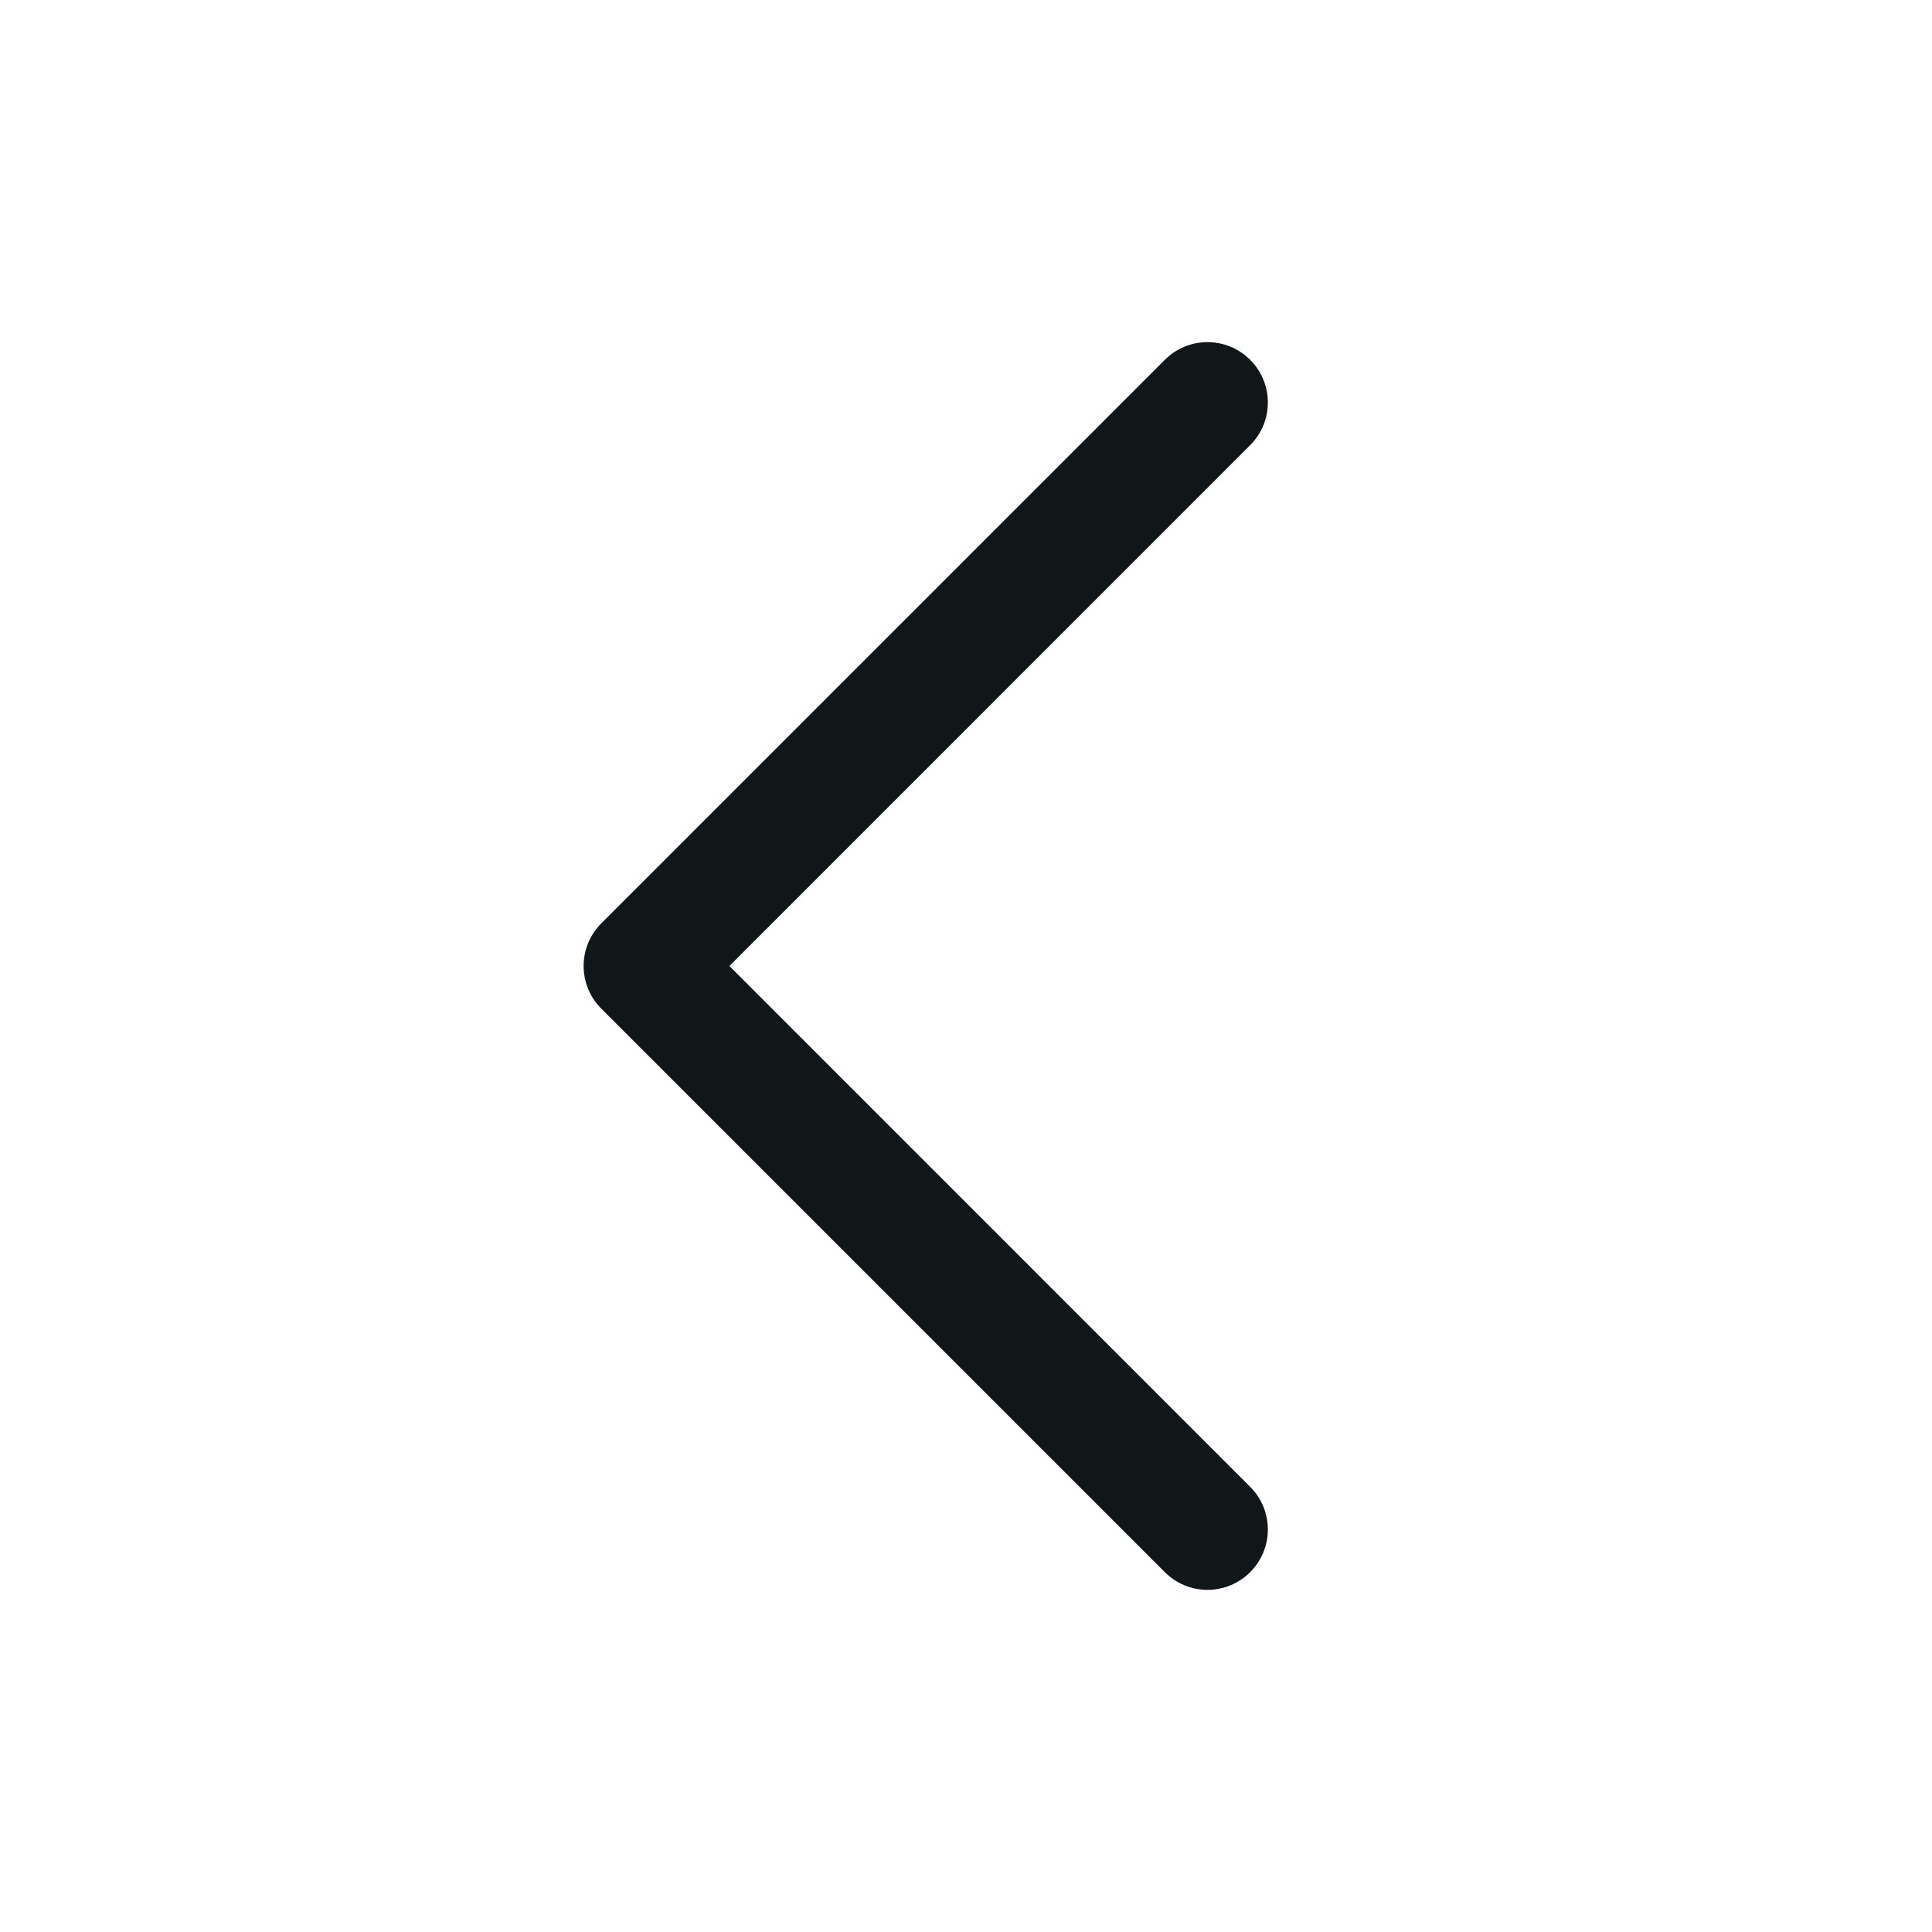
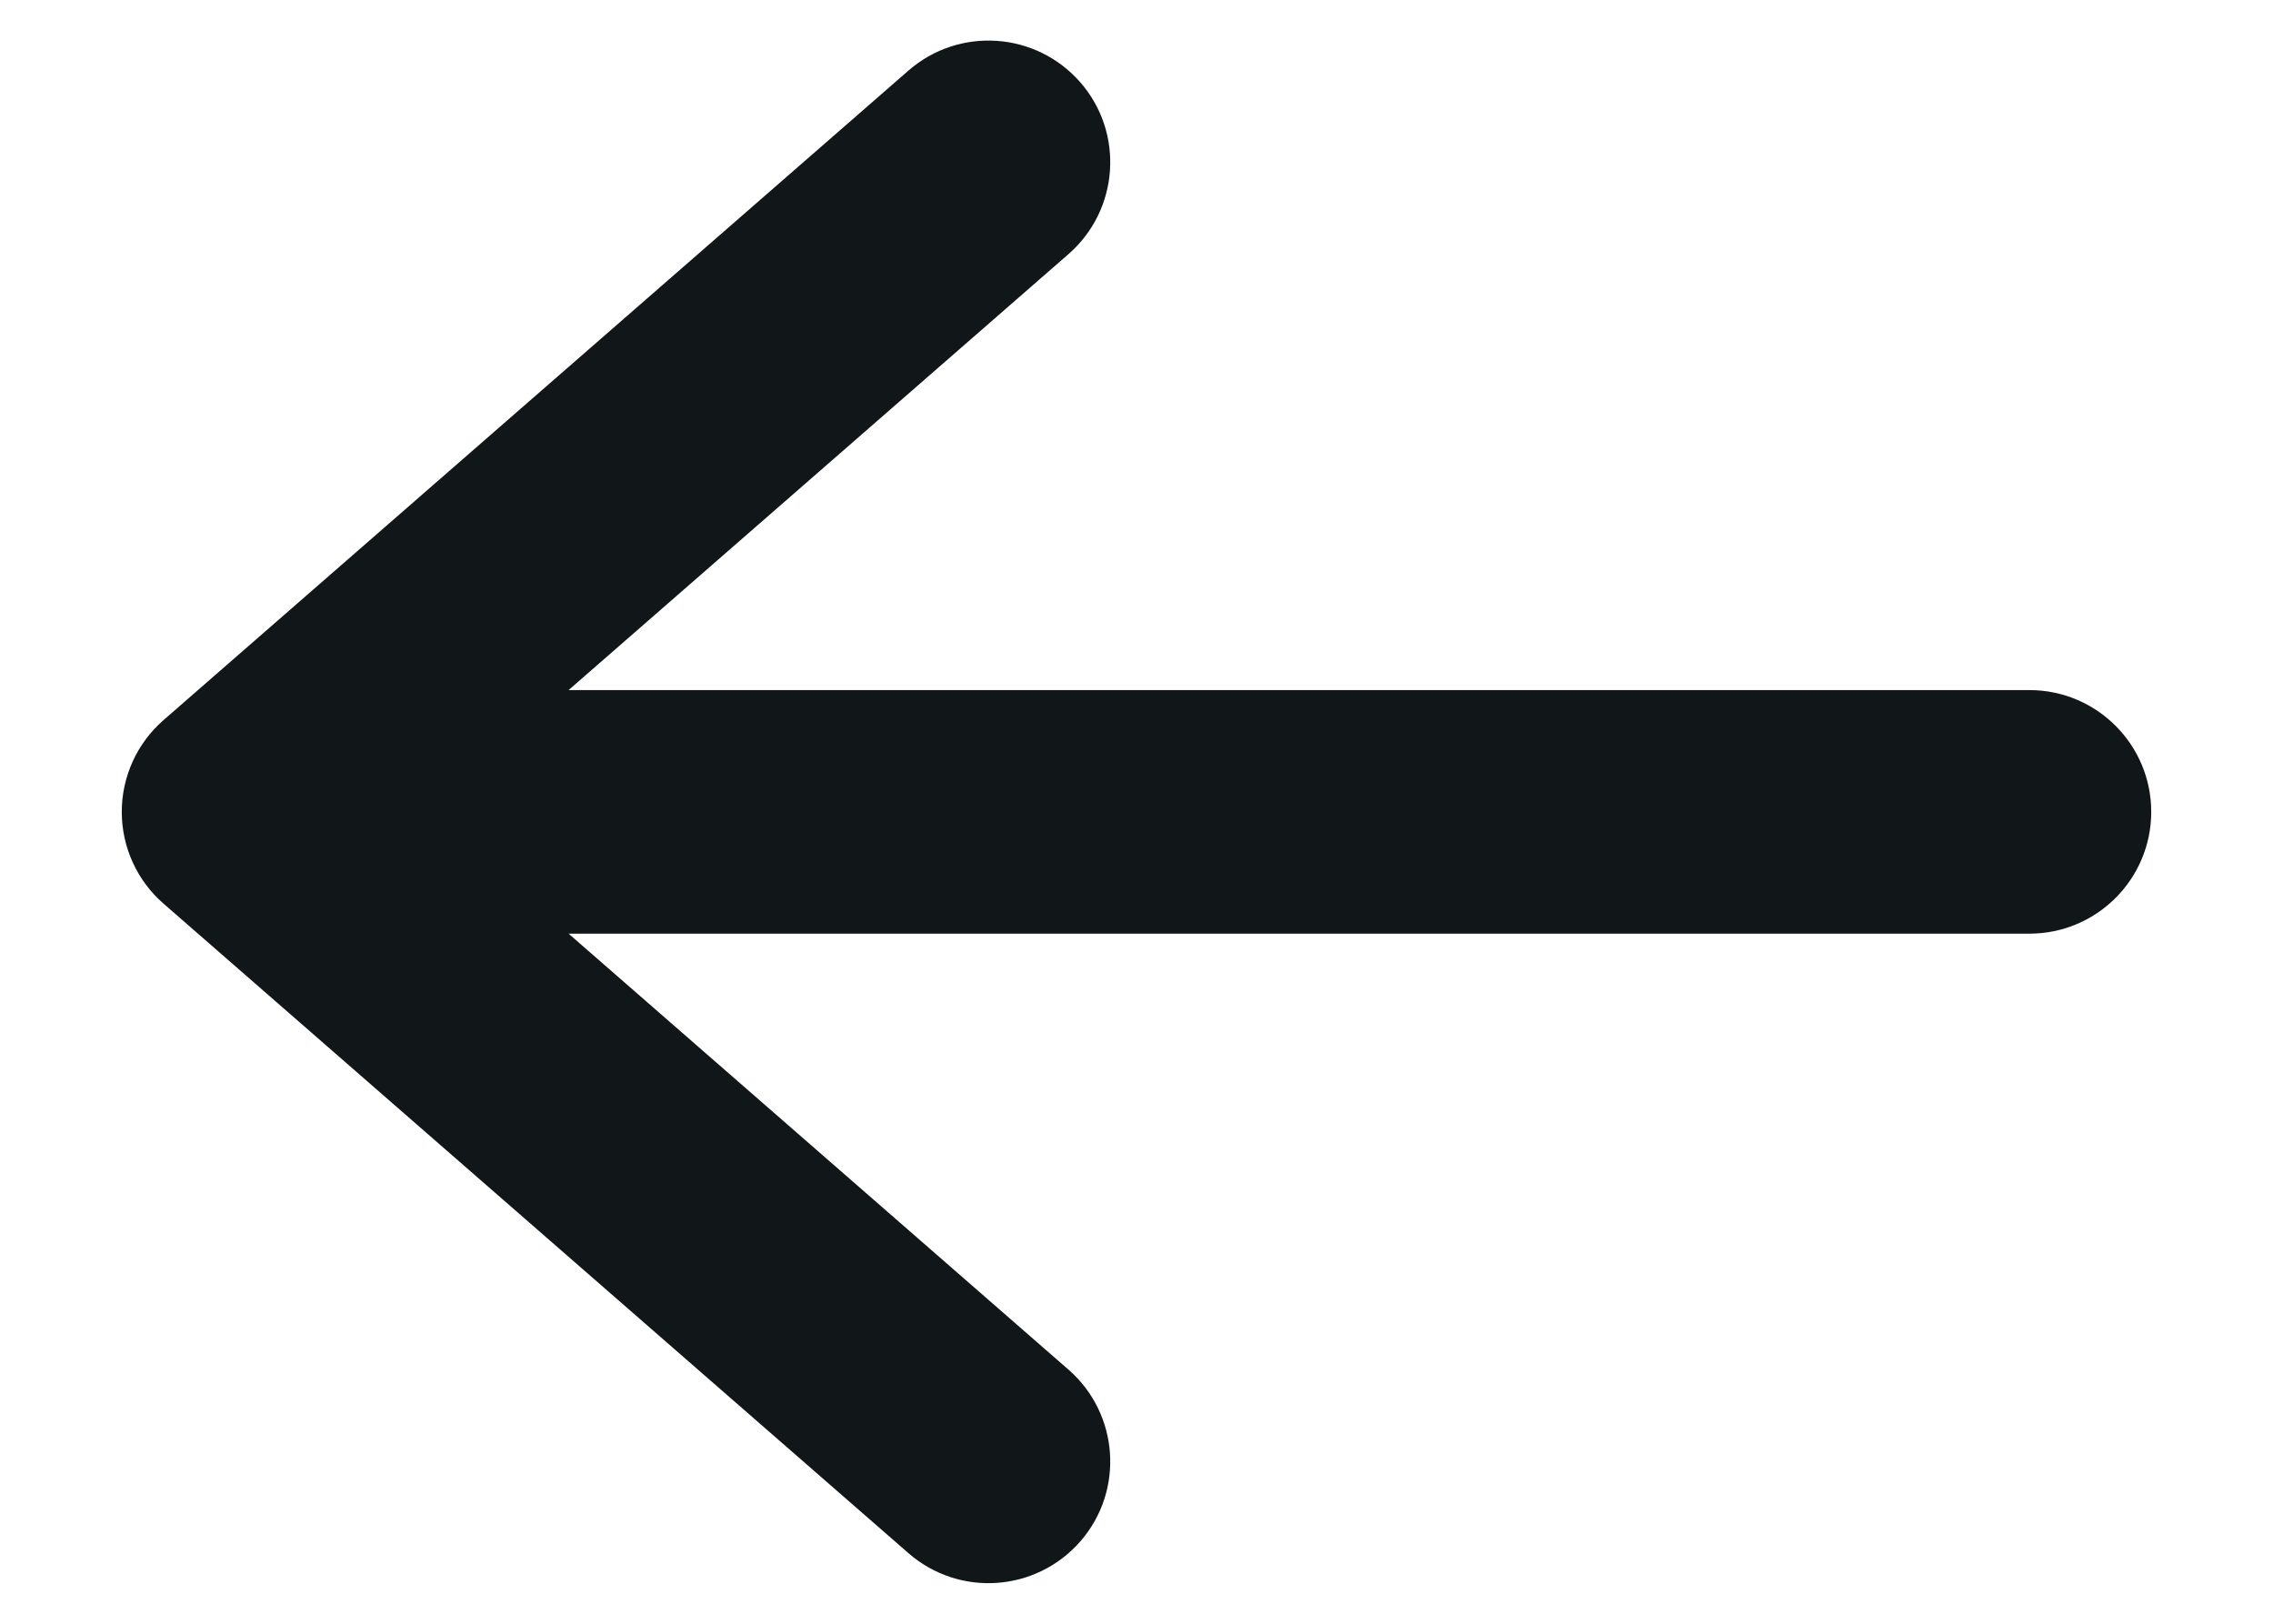
- <svg xmlns="http://www.w3.org/2000/svg" width="24" height="24" viewBox="0 0 24 24" fill="none">
-   <path fill-rule="evenodd" clip-rule="evenodd" d="M15.53 4.47C15.823 4.763 15.823 5.237 15.53 5.53L9.061 12L15.53 18.47C15.823 18.763 15.823 19.237 15.53 19.53C15.237 19.823 14.763 19.823 14.47 19.53L7.47 12.53C7.329 12.39 7.25 12.199 7.25 12C7.25 11.801 7.329 11.61 7.47 11.47L14.47 4.47C14.763 4.177 15.237 4.177 15.53 4.47Z" fill="#111618" />
+ <svg xmlns="http://www.w3.org/2000/svg" width="14" height="10" viewBox="0 0 14 10" fill="none">
+   <path fill-rule="evenodd" clip-rule="evenodd" d="M6.654 9.493C6.381 9.805 5.908 9.838 5.595 9.565L1.007 5.565C0.844 5.423 0.75 5.217 0.75 5C0.75 4.783 0.844 4.577 1.007 4.435L5.595 0.435C5.908 0.162 6.381 0.195 6.654 0.507C6.926 0.819 6.893 1.293 6.581 1.565L3.502 4.25L12.5 4.25C12.914 4.25 13.25 4.586 13.25 5C13.25 5.414 12.914 5.75 12.5 5.75L3.502 5.75L6.581 8.435C6.893 8.707 6.926 9.181 6.654 9.493Z" fill="#111618" />
</svg>
